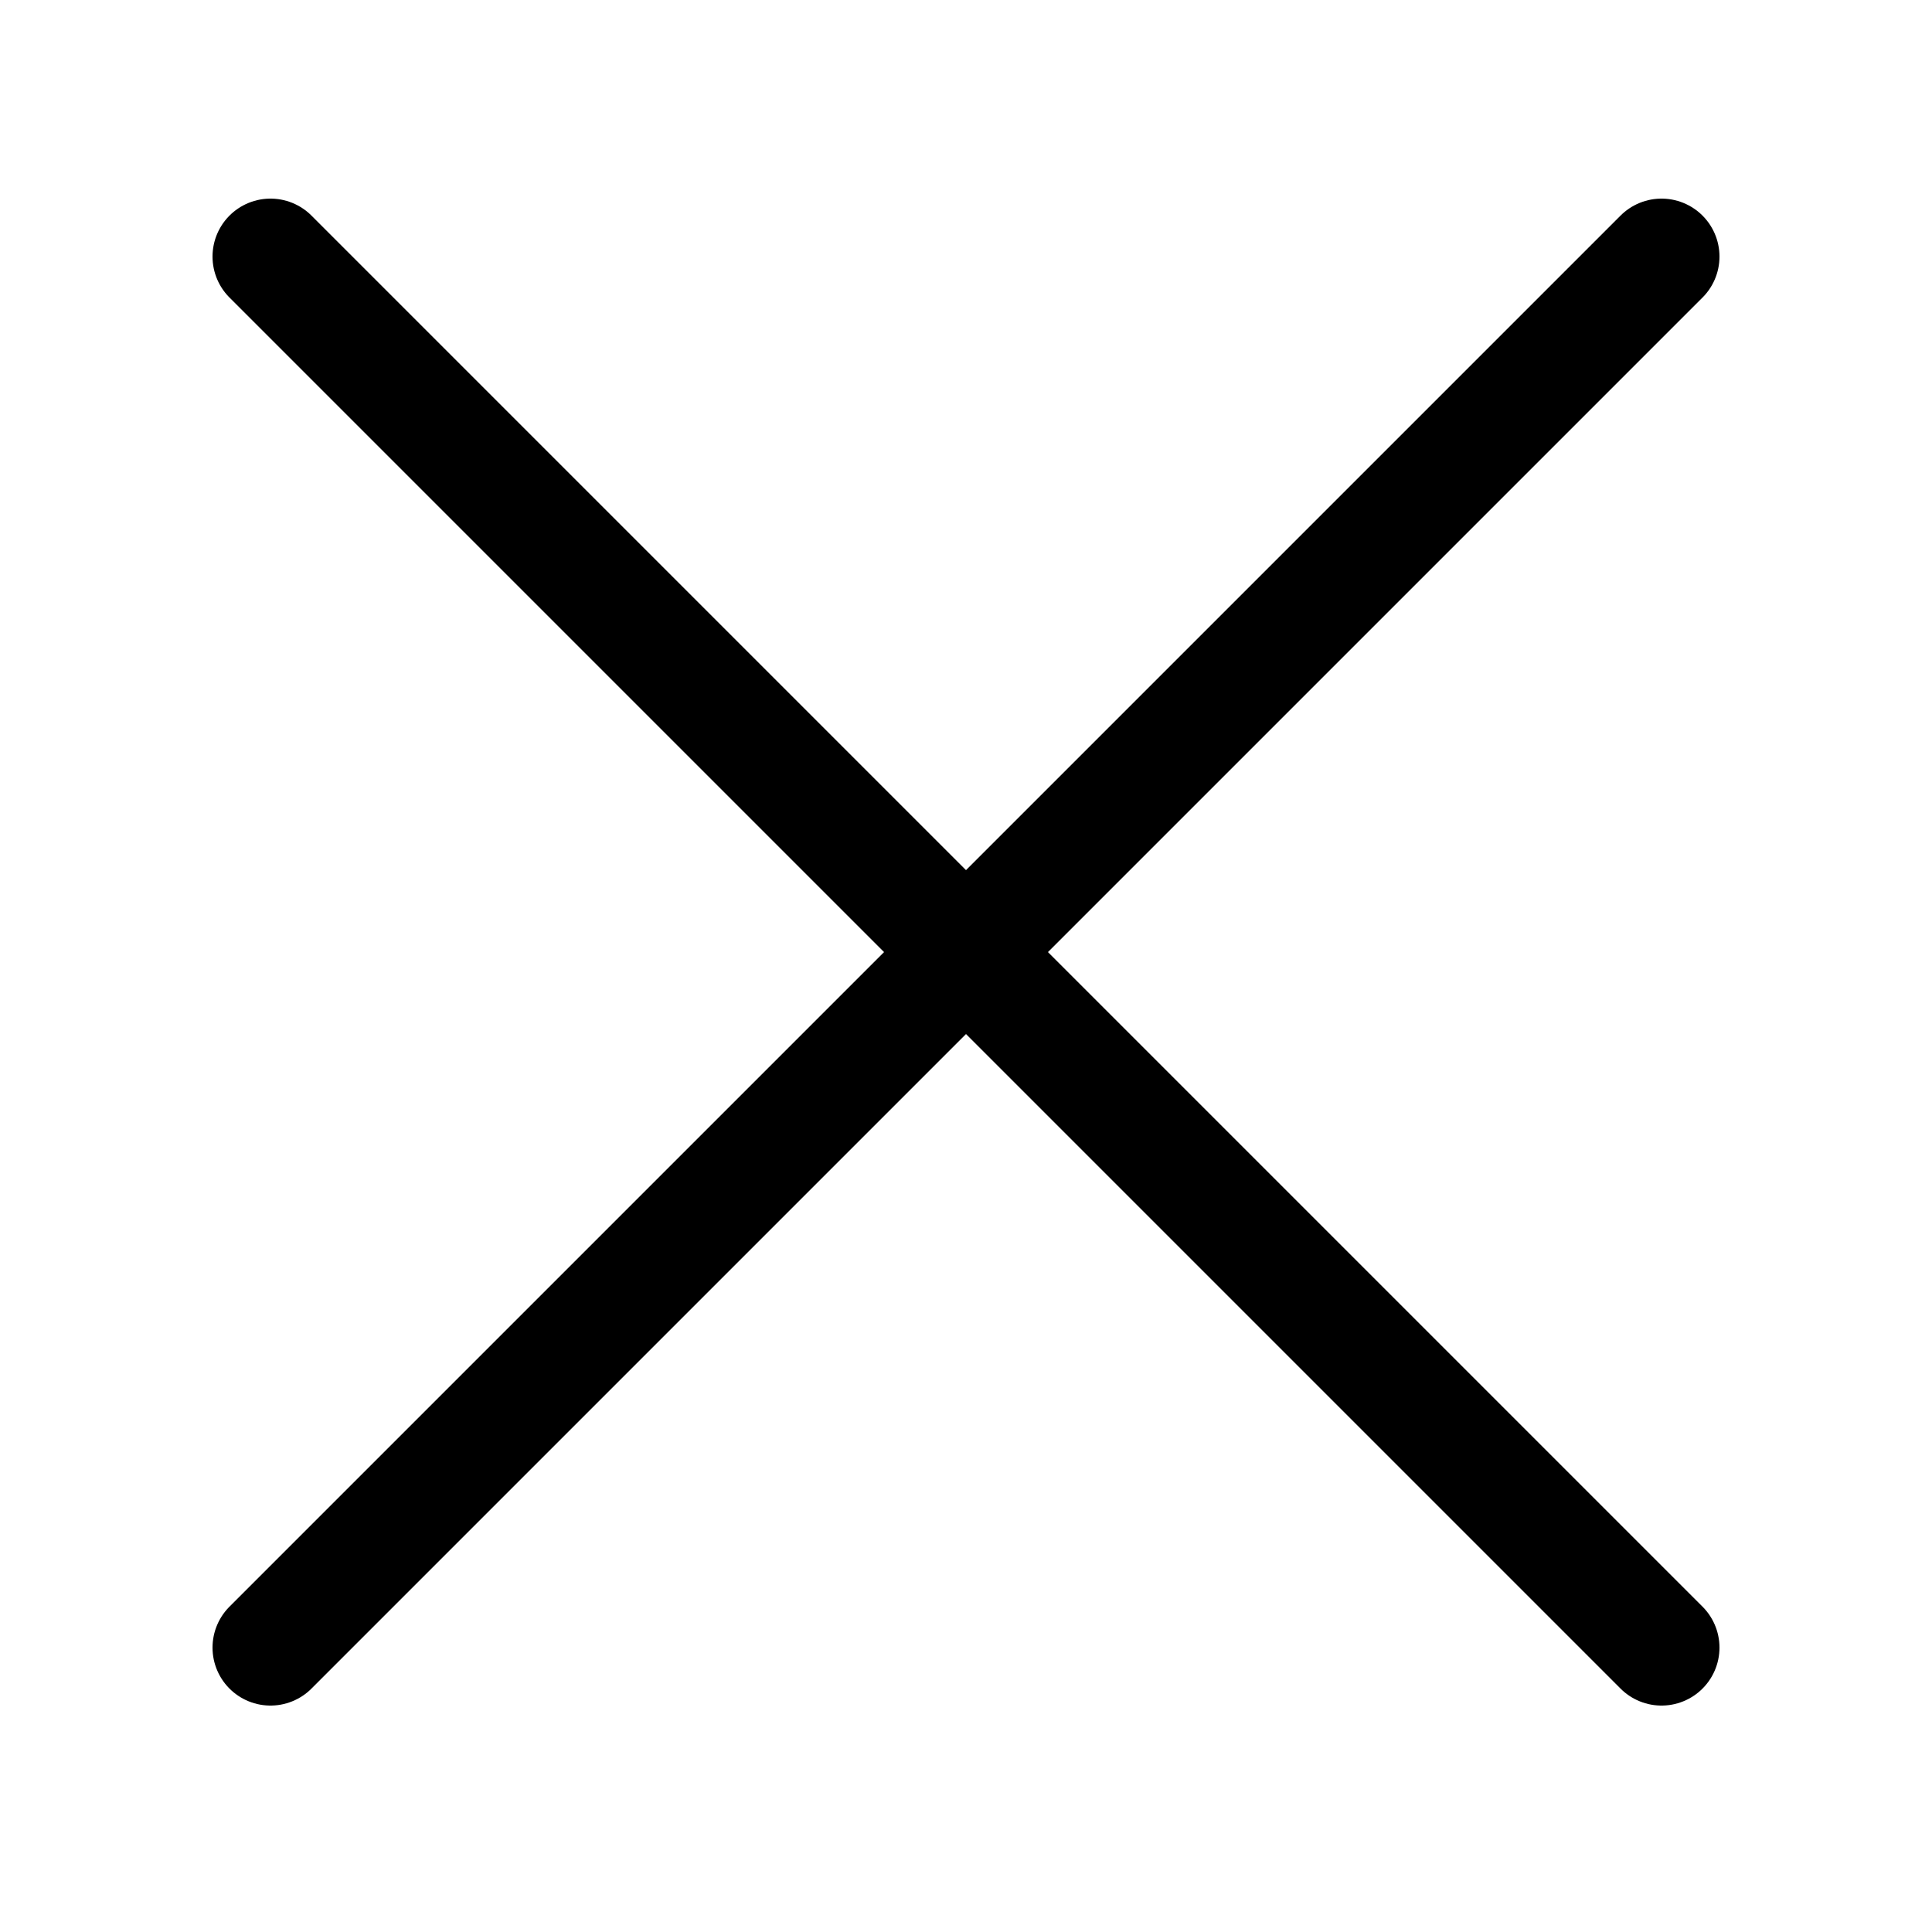
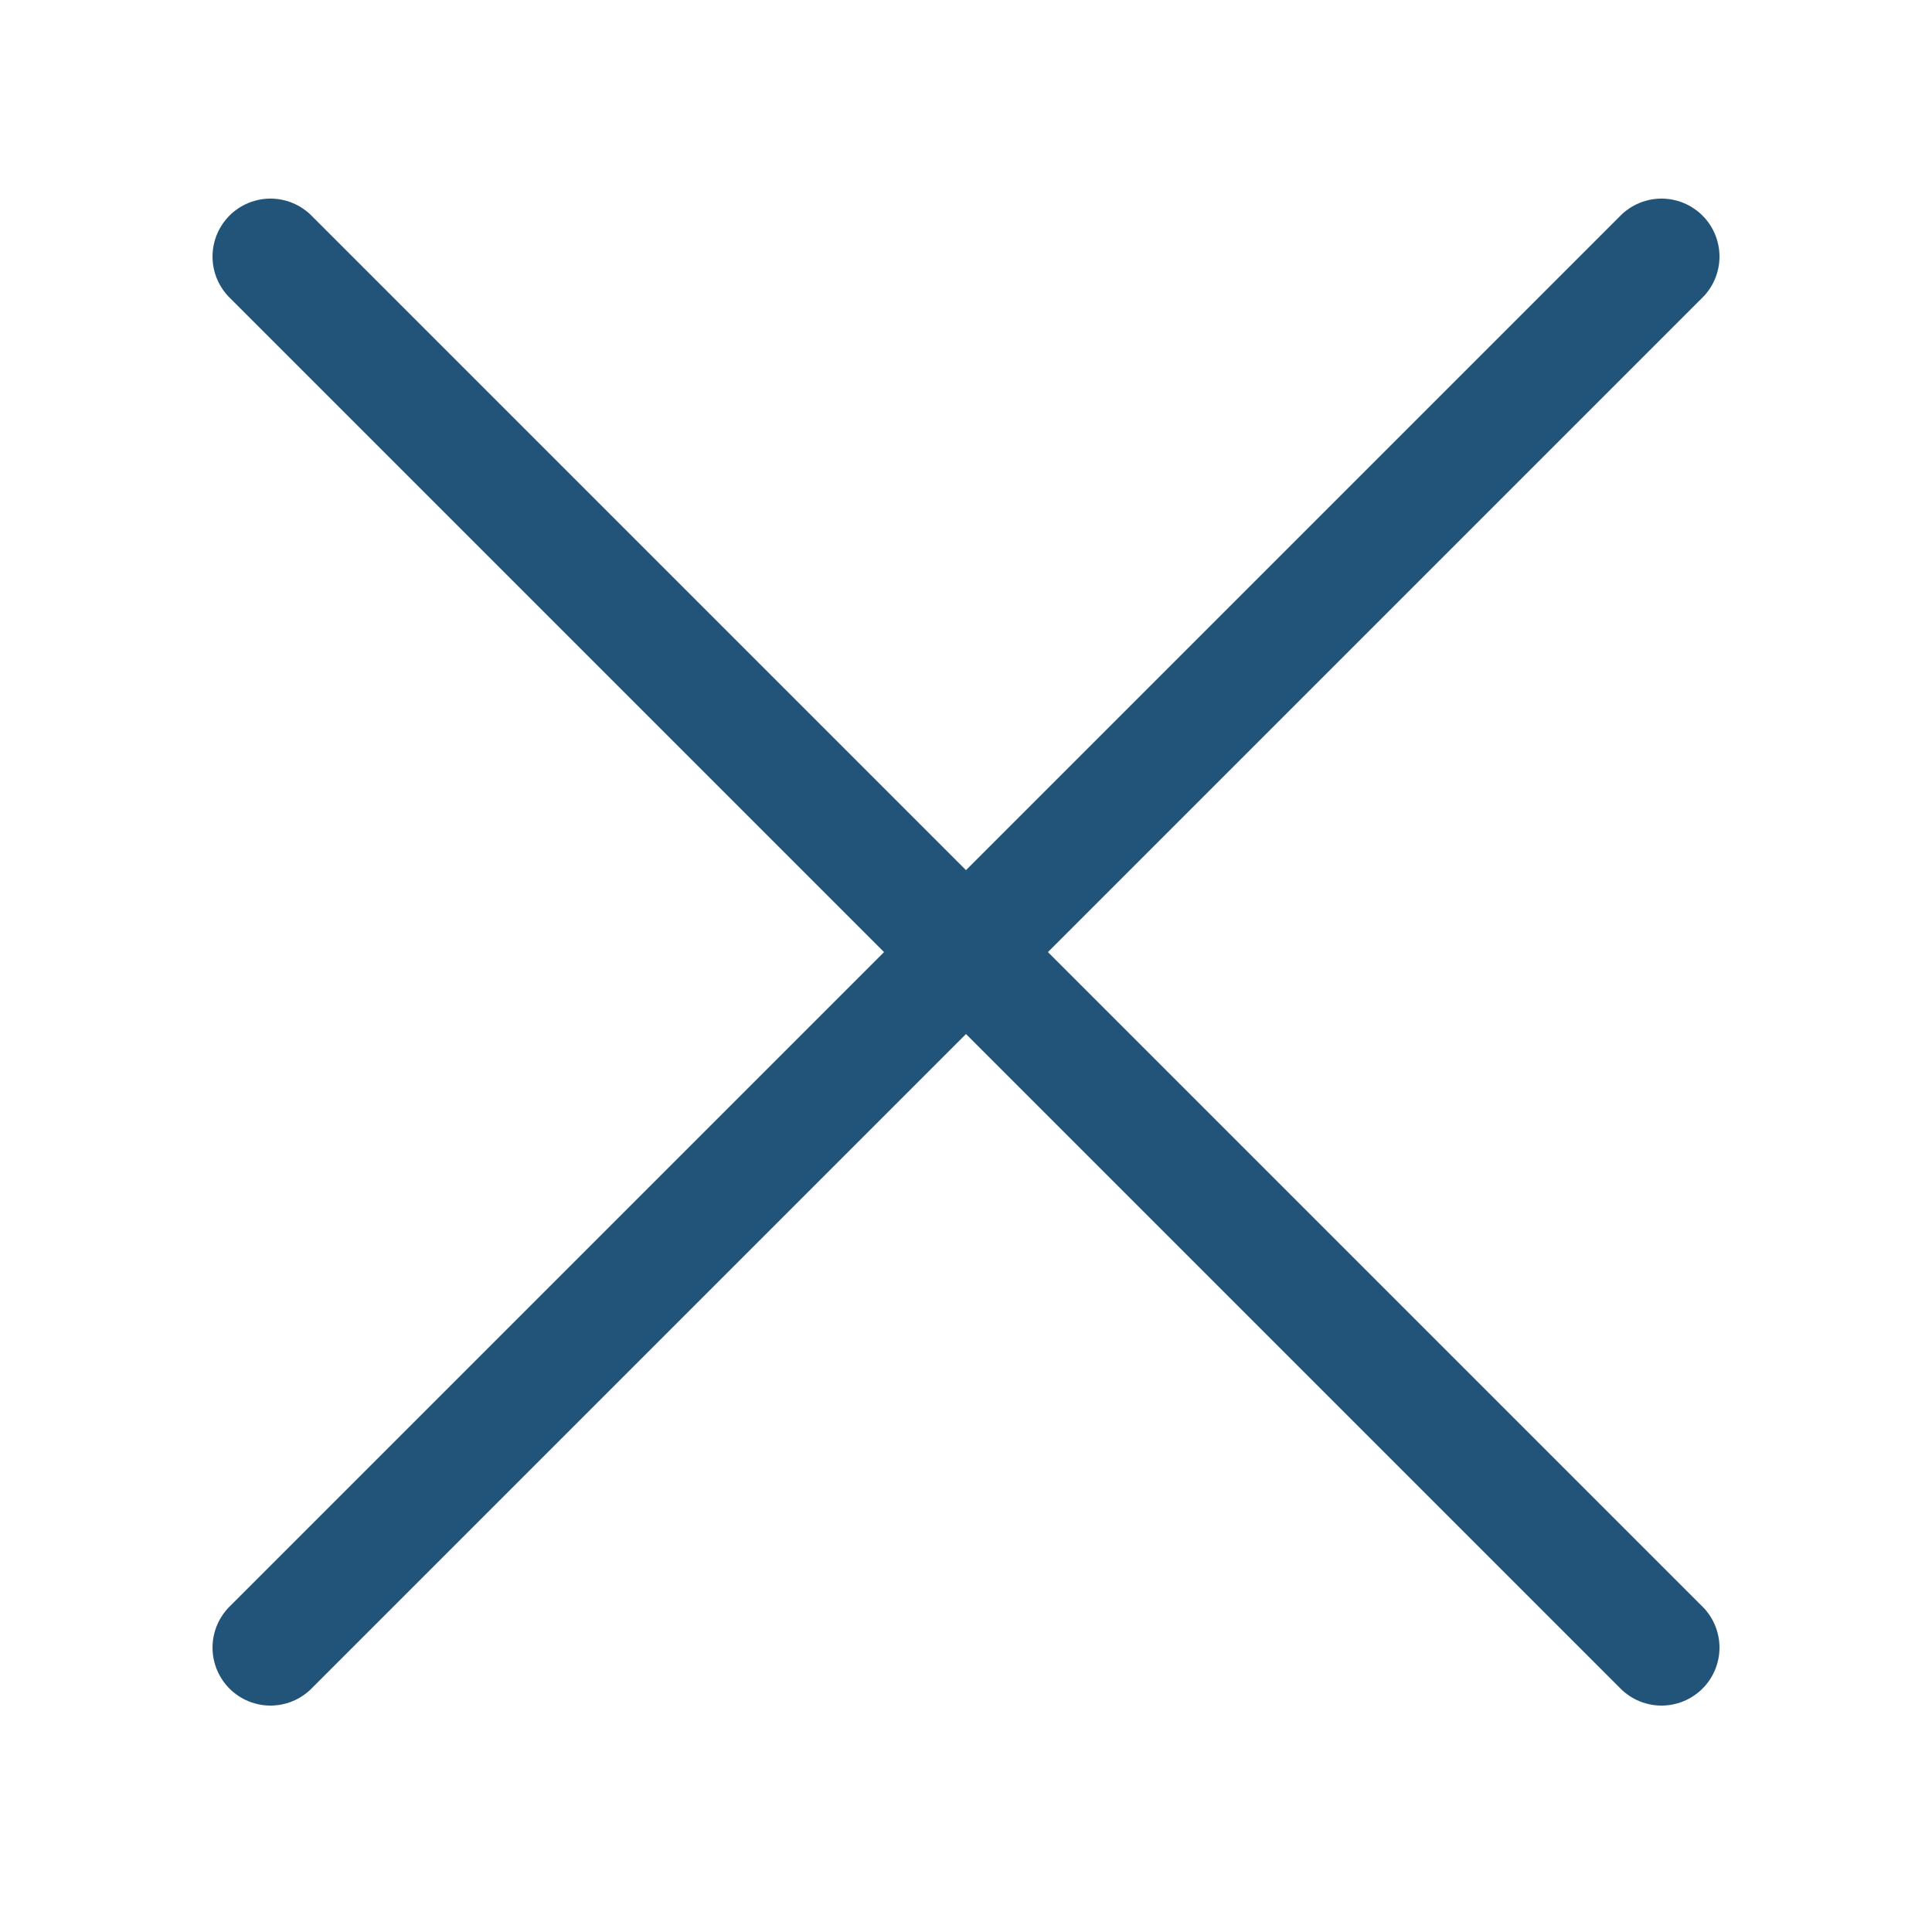
- <svg xmlns="http://www.w3.org/2000/svg" viewBox="-0.5 0 25 25" fill="#225378">
-   <path d="M3 21.32L21 3.32" stroke="#000000" stroke-width="1.5" stroke-linecap="round" stroke-linejoin="round" />
-   <path d="M3 3.32L21 21.32" stroke="#000000" stroke-width="1.5" stroke-linecap="round" stroke-linejoin="round" />
+ <svg xmlns="http://www.w3.org/2000/svg" viewBox="-0.5 0 25 25" stroke="#225378" stroke-width="1.5" stroke-linecap="round" stroke-linejoin="round">
+   <path d="M3 21.32L21 3.32" />
+   <path d="M3 3.32L21 21.32" />
</svg>
